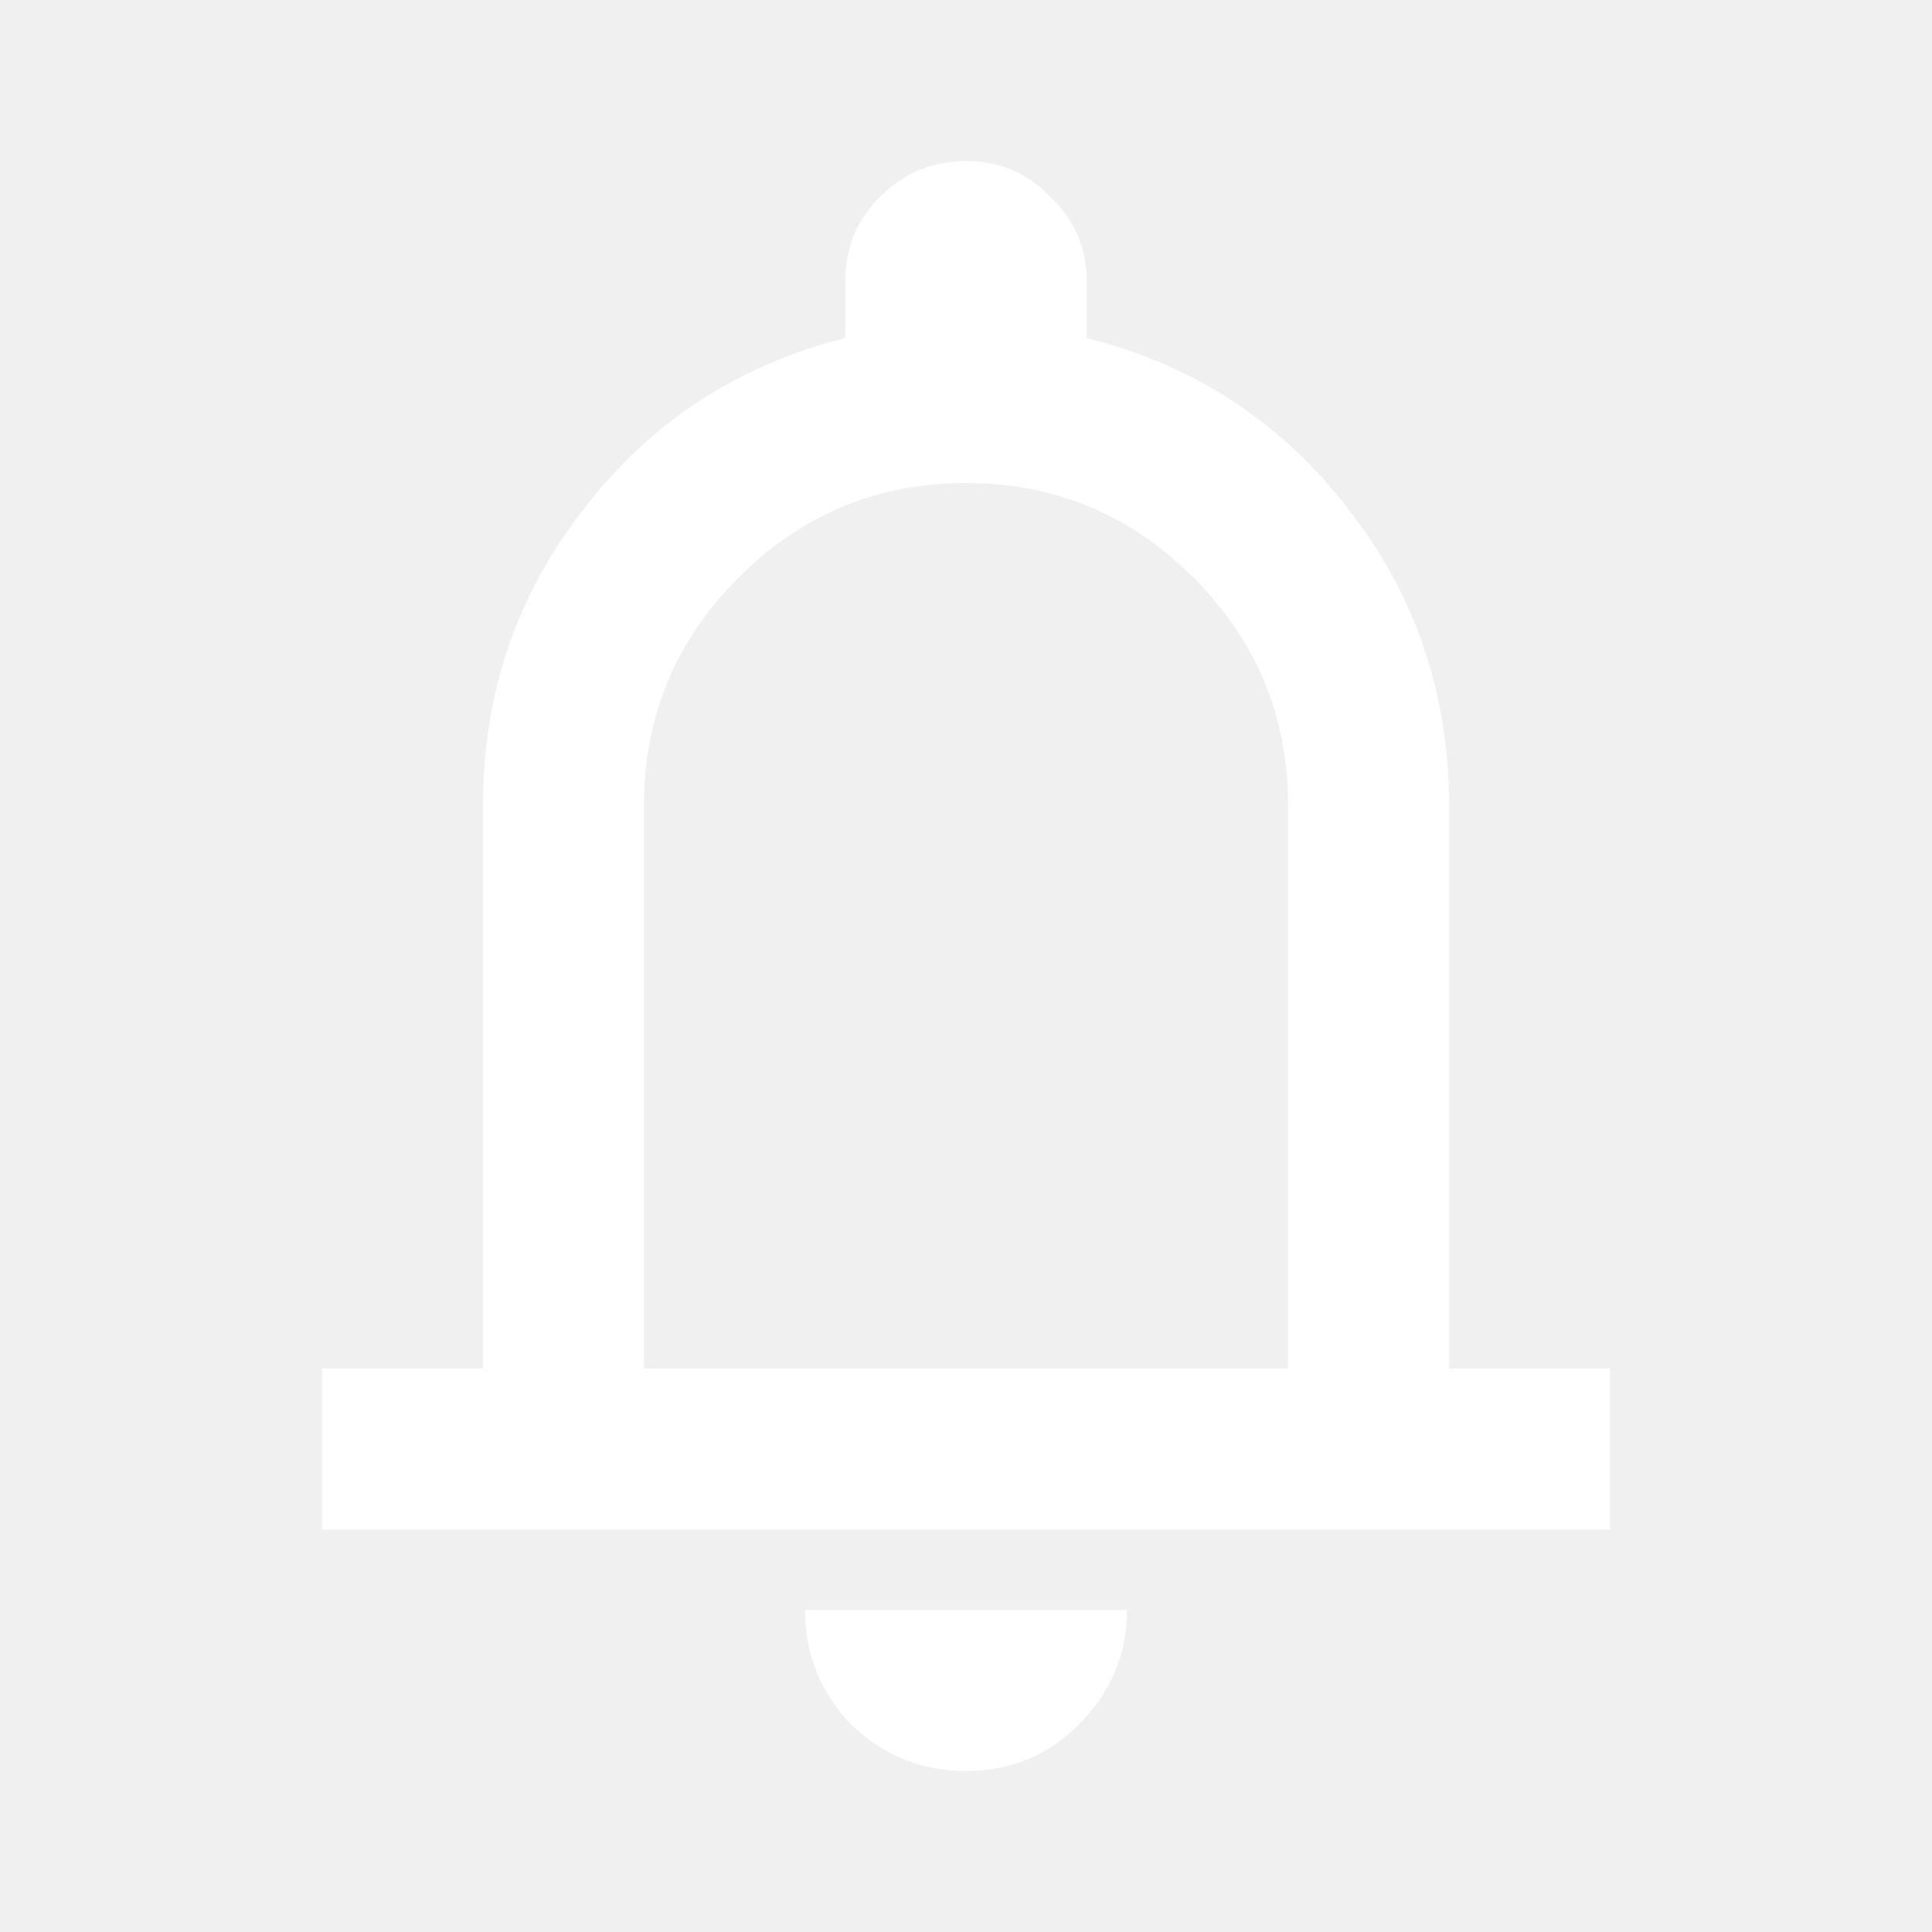
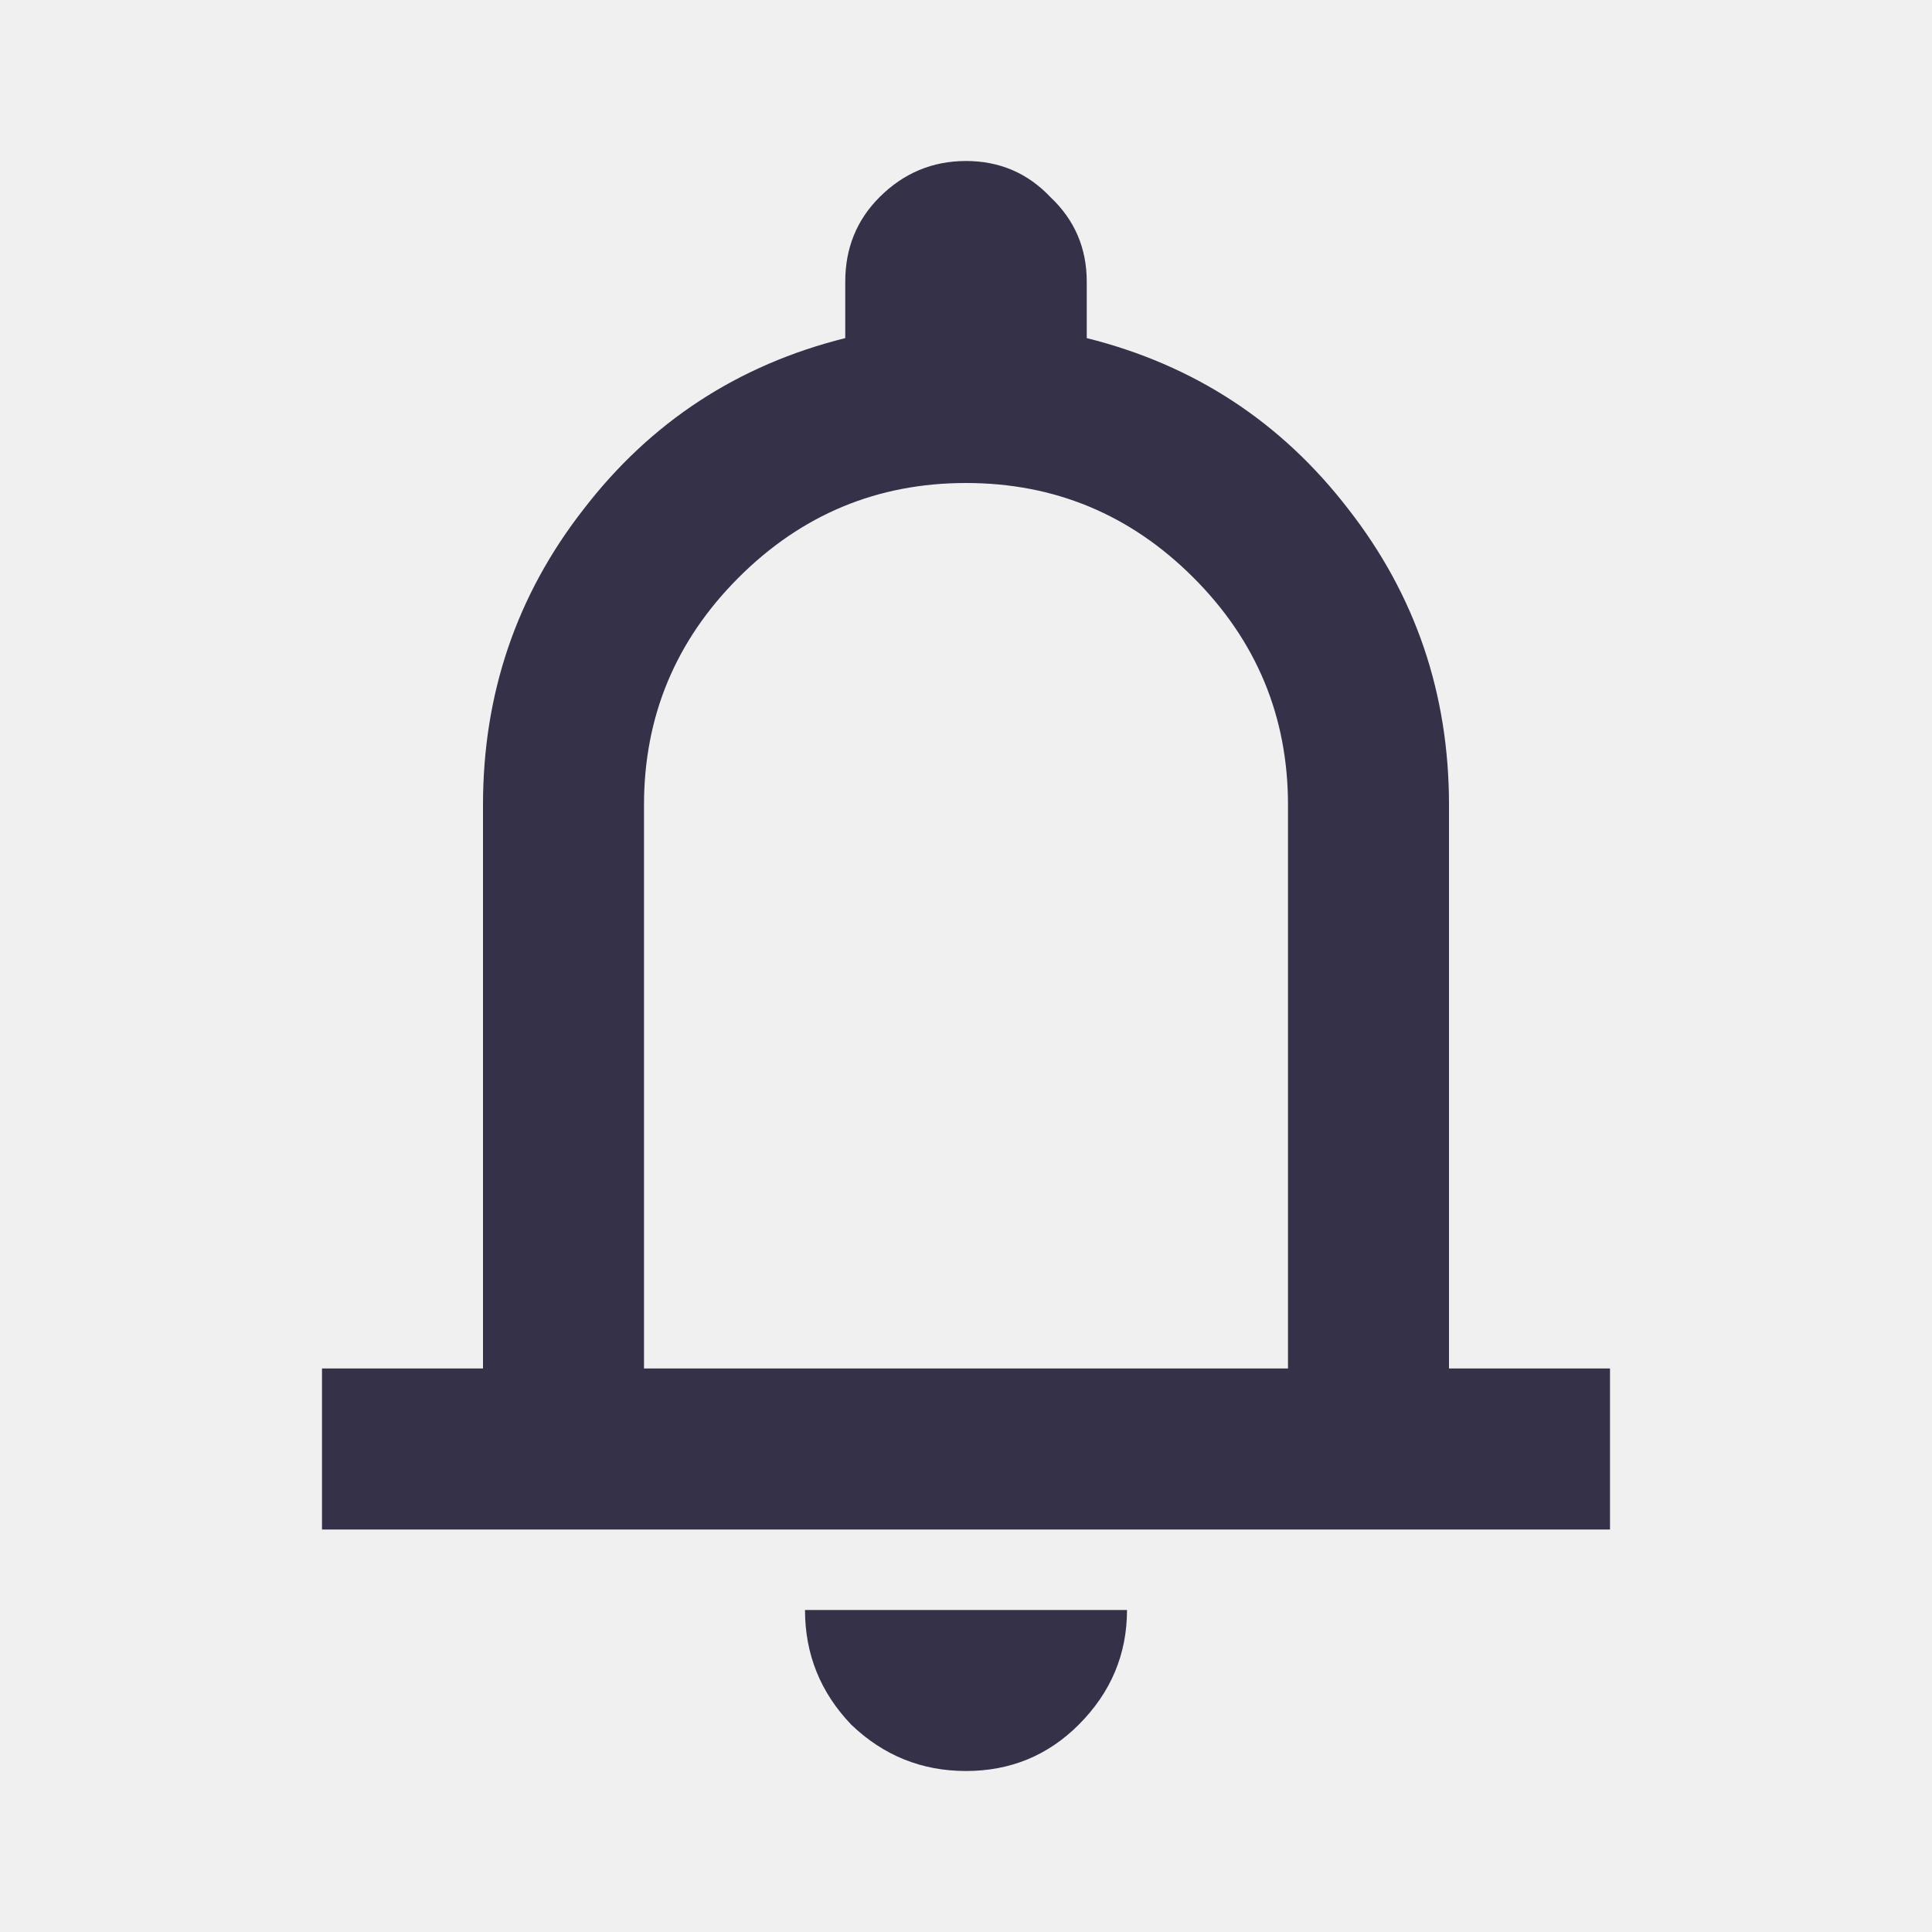
<svg xmlns="http://www.w3.org/2000/svg" width="24" height="24" viewBox="0 0 24 24" fill="none">
-   <path d="M4 19V17H6V10C6 8.617 6.417 7.392 7.25 6.325C8.083 5.242 9.167 4.533 10.5 4.2V3.5C10.5 3.083 10.642 2.733 10.925 2.45C11.225 2.15 11.583 2 12 2C12.417 2 12.767 2.15 13.05 2.45C13.35 2.733 13.5 3.083 13.5 3.5V4.2C14.833 4.533 15.917 5.242 16.75 6.325C17.583 7.392 18 8.617 18 10V17H20V19H4ZM12 22C11.45 22 10.975 21.808 10.575 21.425C10.192 21.025 10 20.55 10 20H14C14 20.55 13.8 21.025 13.4 21.425C13.017 21.808 12.55 22 12 22ZM8 17H16V10C16 8.9 15.608 7.958 14.825 7.175C14.042 6.392 13.1 6 12 6C10.9 6 9.958 6.392 9.175 7.175C8.392 7.958 8 8.9 8 10V17Z" fill="white" />
+   <path d="M4 19V17H6V10C6 8.617 6.417 7.392 7.25 6.325C8.083 5.242 9.167 4.533 10.5 4.2V3.5C10.5 3.083 10.642 2.733 10.925 2.45C11.225 2.15 11.583 2 12 2C12.417 2 12.767 2.15 13.05 2.45C13.35 2.733 13.5 3.083 13.5 3.5V4.2C14.833 4.533 15.917 5.242 16.75 6.325C17.583 7.392 18 8.617 18 10V17H20V19H4ZM12 22C11.45 22 10.975 21.808 10.575 21.425C10.192 21.025 10 20.55 10 20H14C14 20.55 13.8 21.025 13.4 21.425C13.017 21.808 12.55 22 12 22ZM8 17H16V10C16 8.9 15.608 7.958 14.825 7.175C14.042 6.392 13.1 6 12 6C10.9 6 9.958 6.392 9.175 7.175C8.392 7.958 8 8.9 8 10V17Z" fill="#343148" />
</svg>
